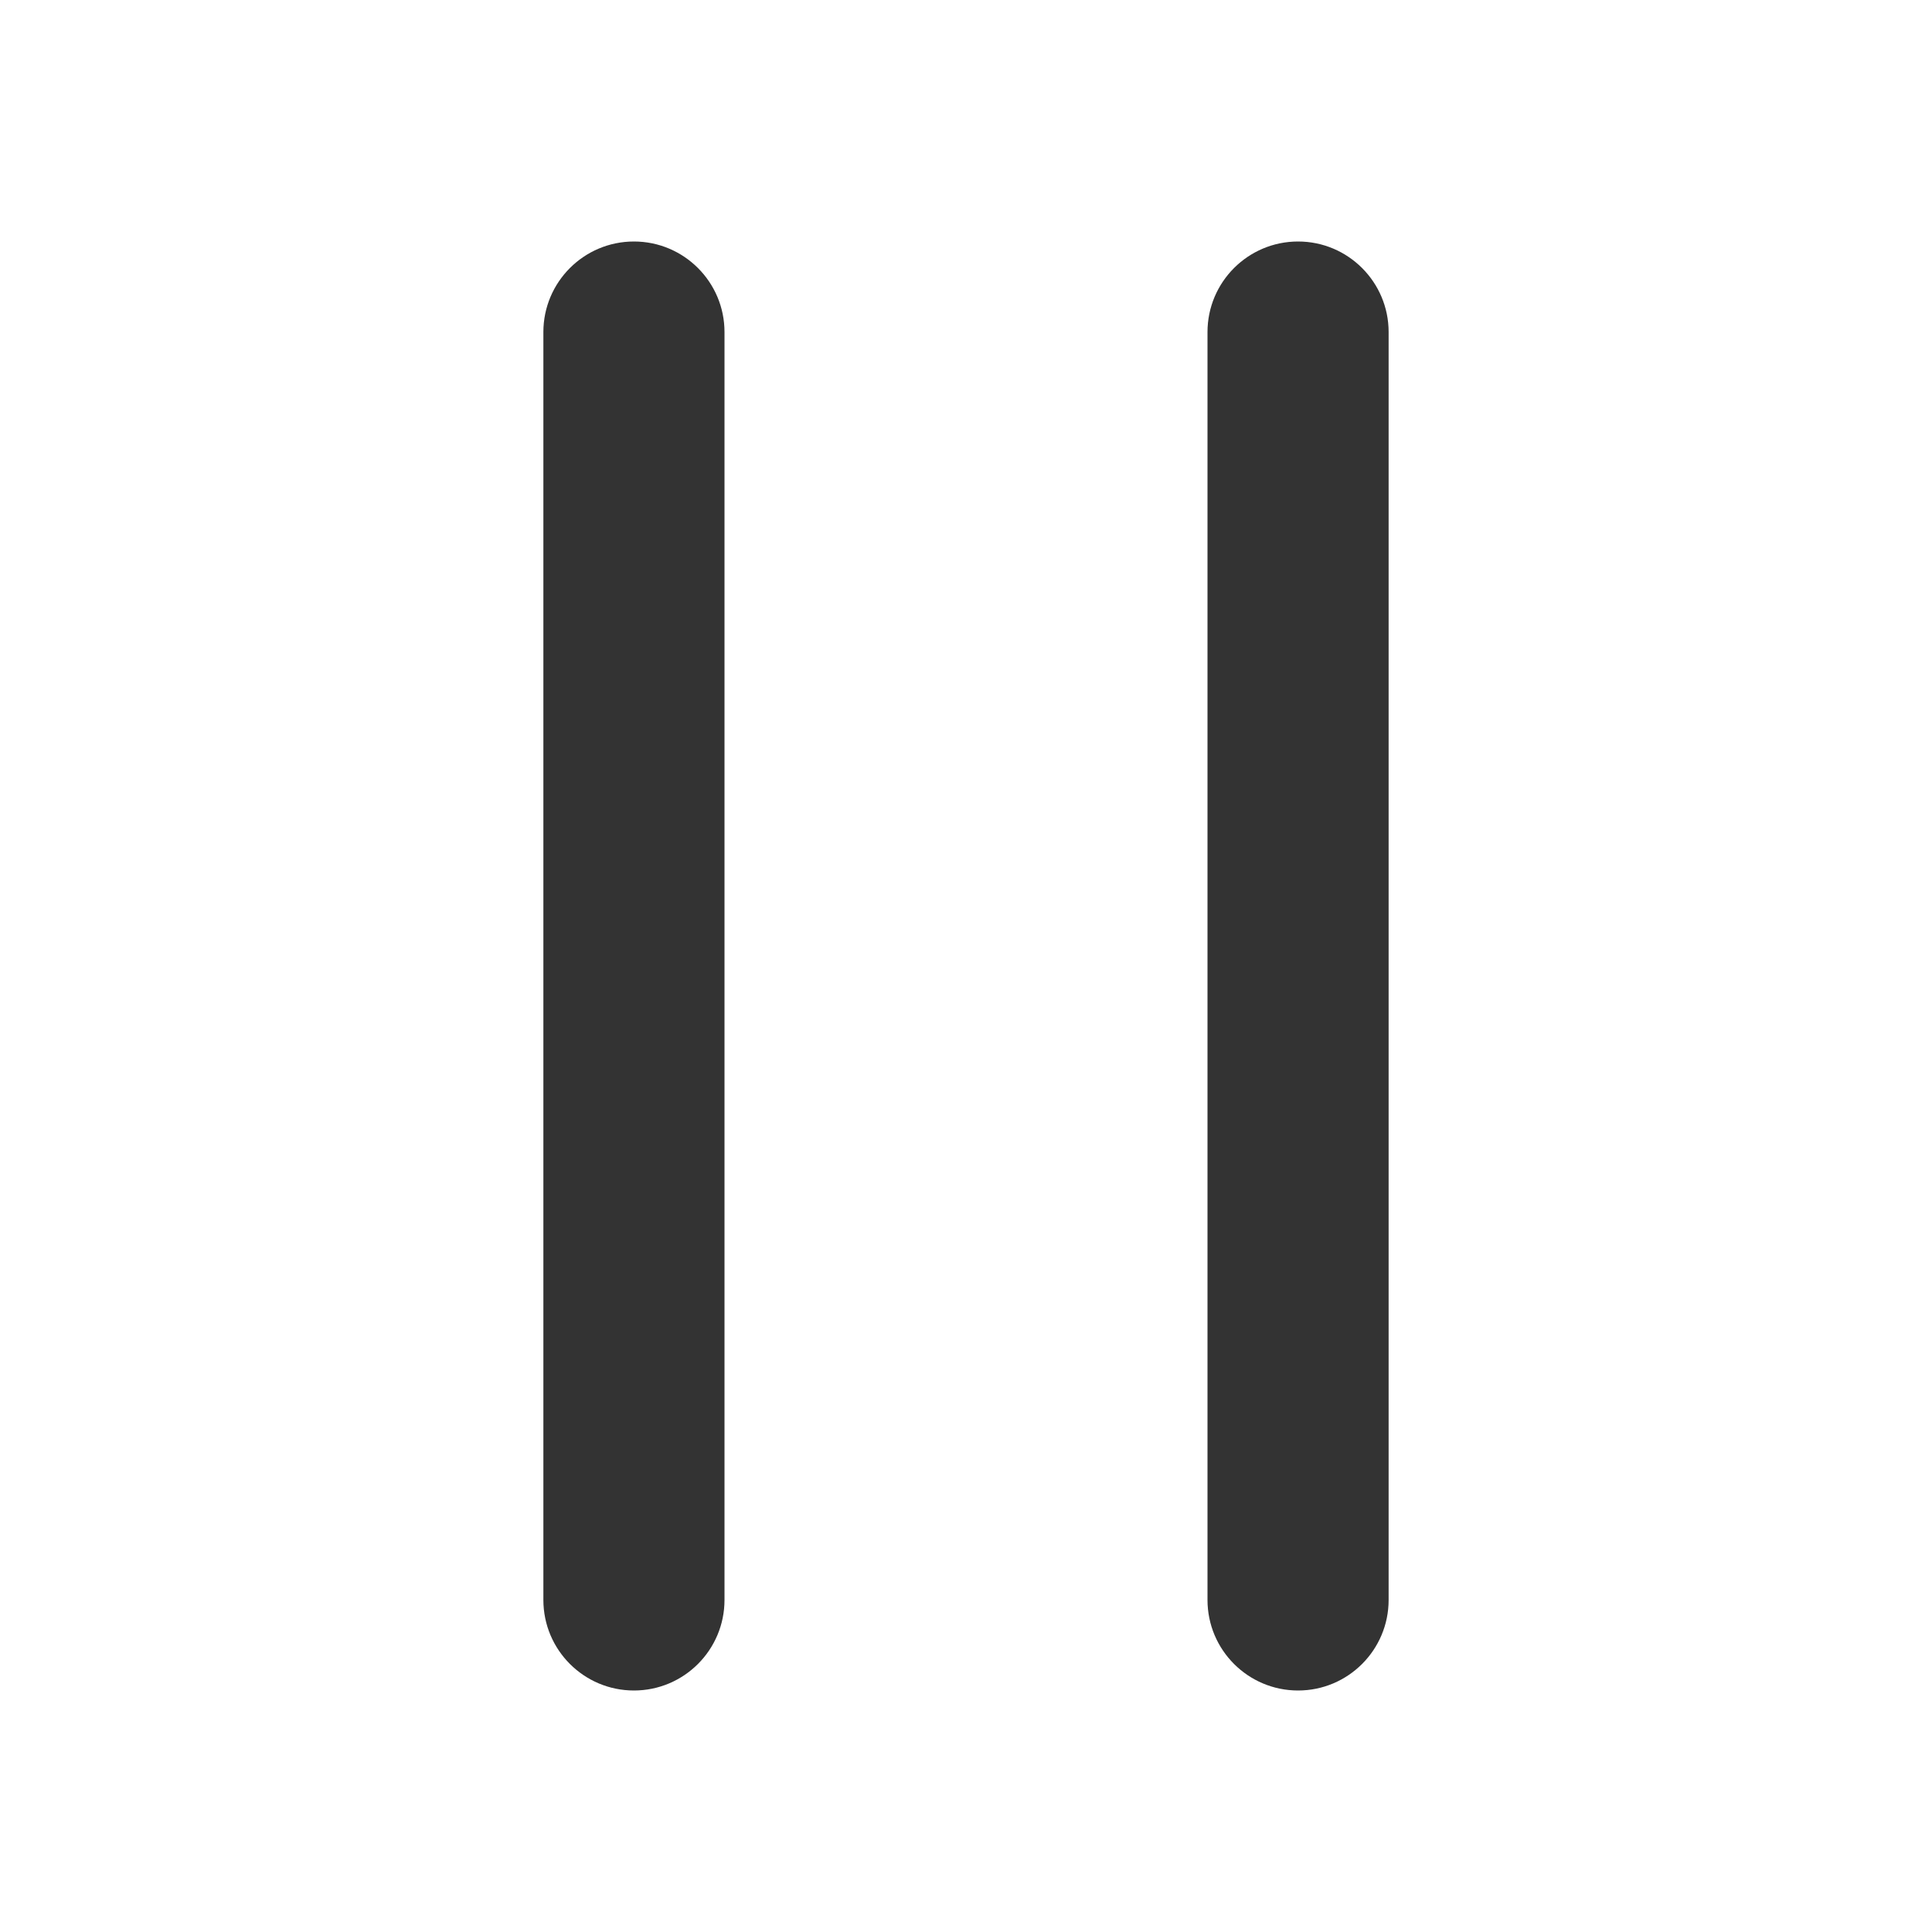
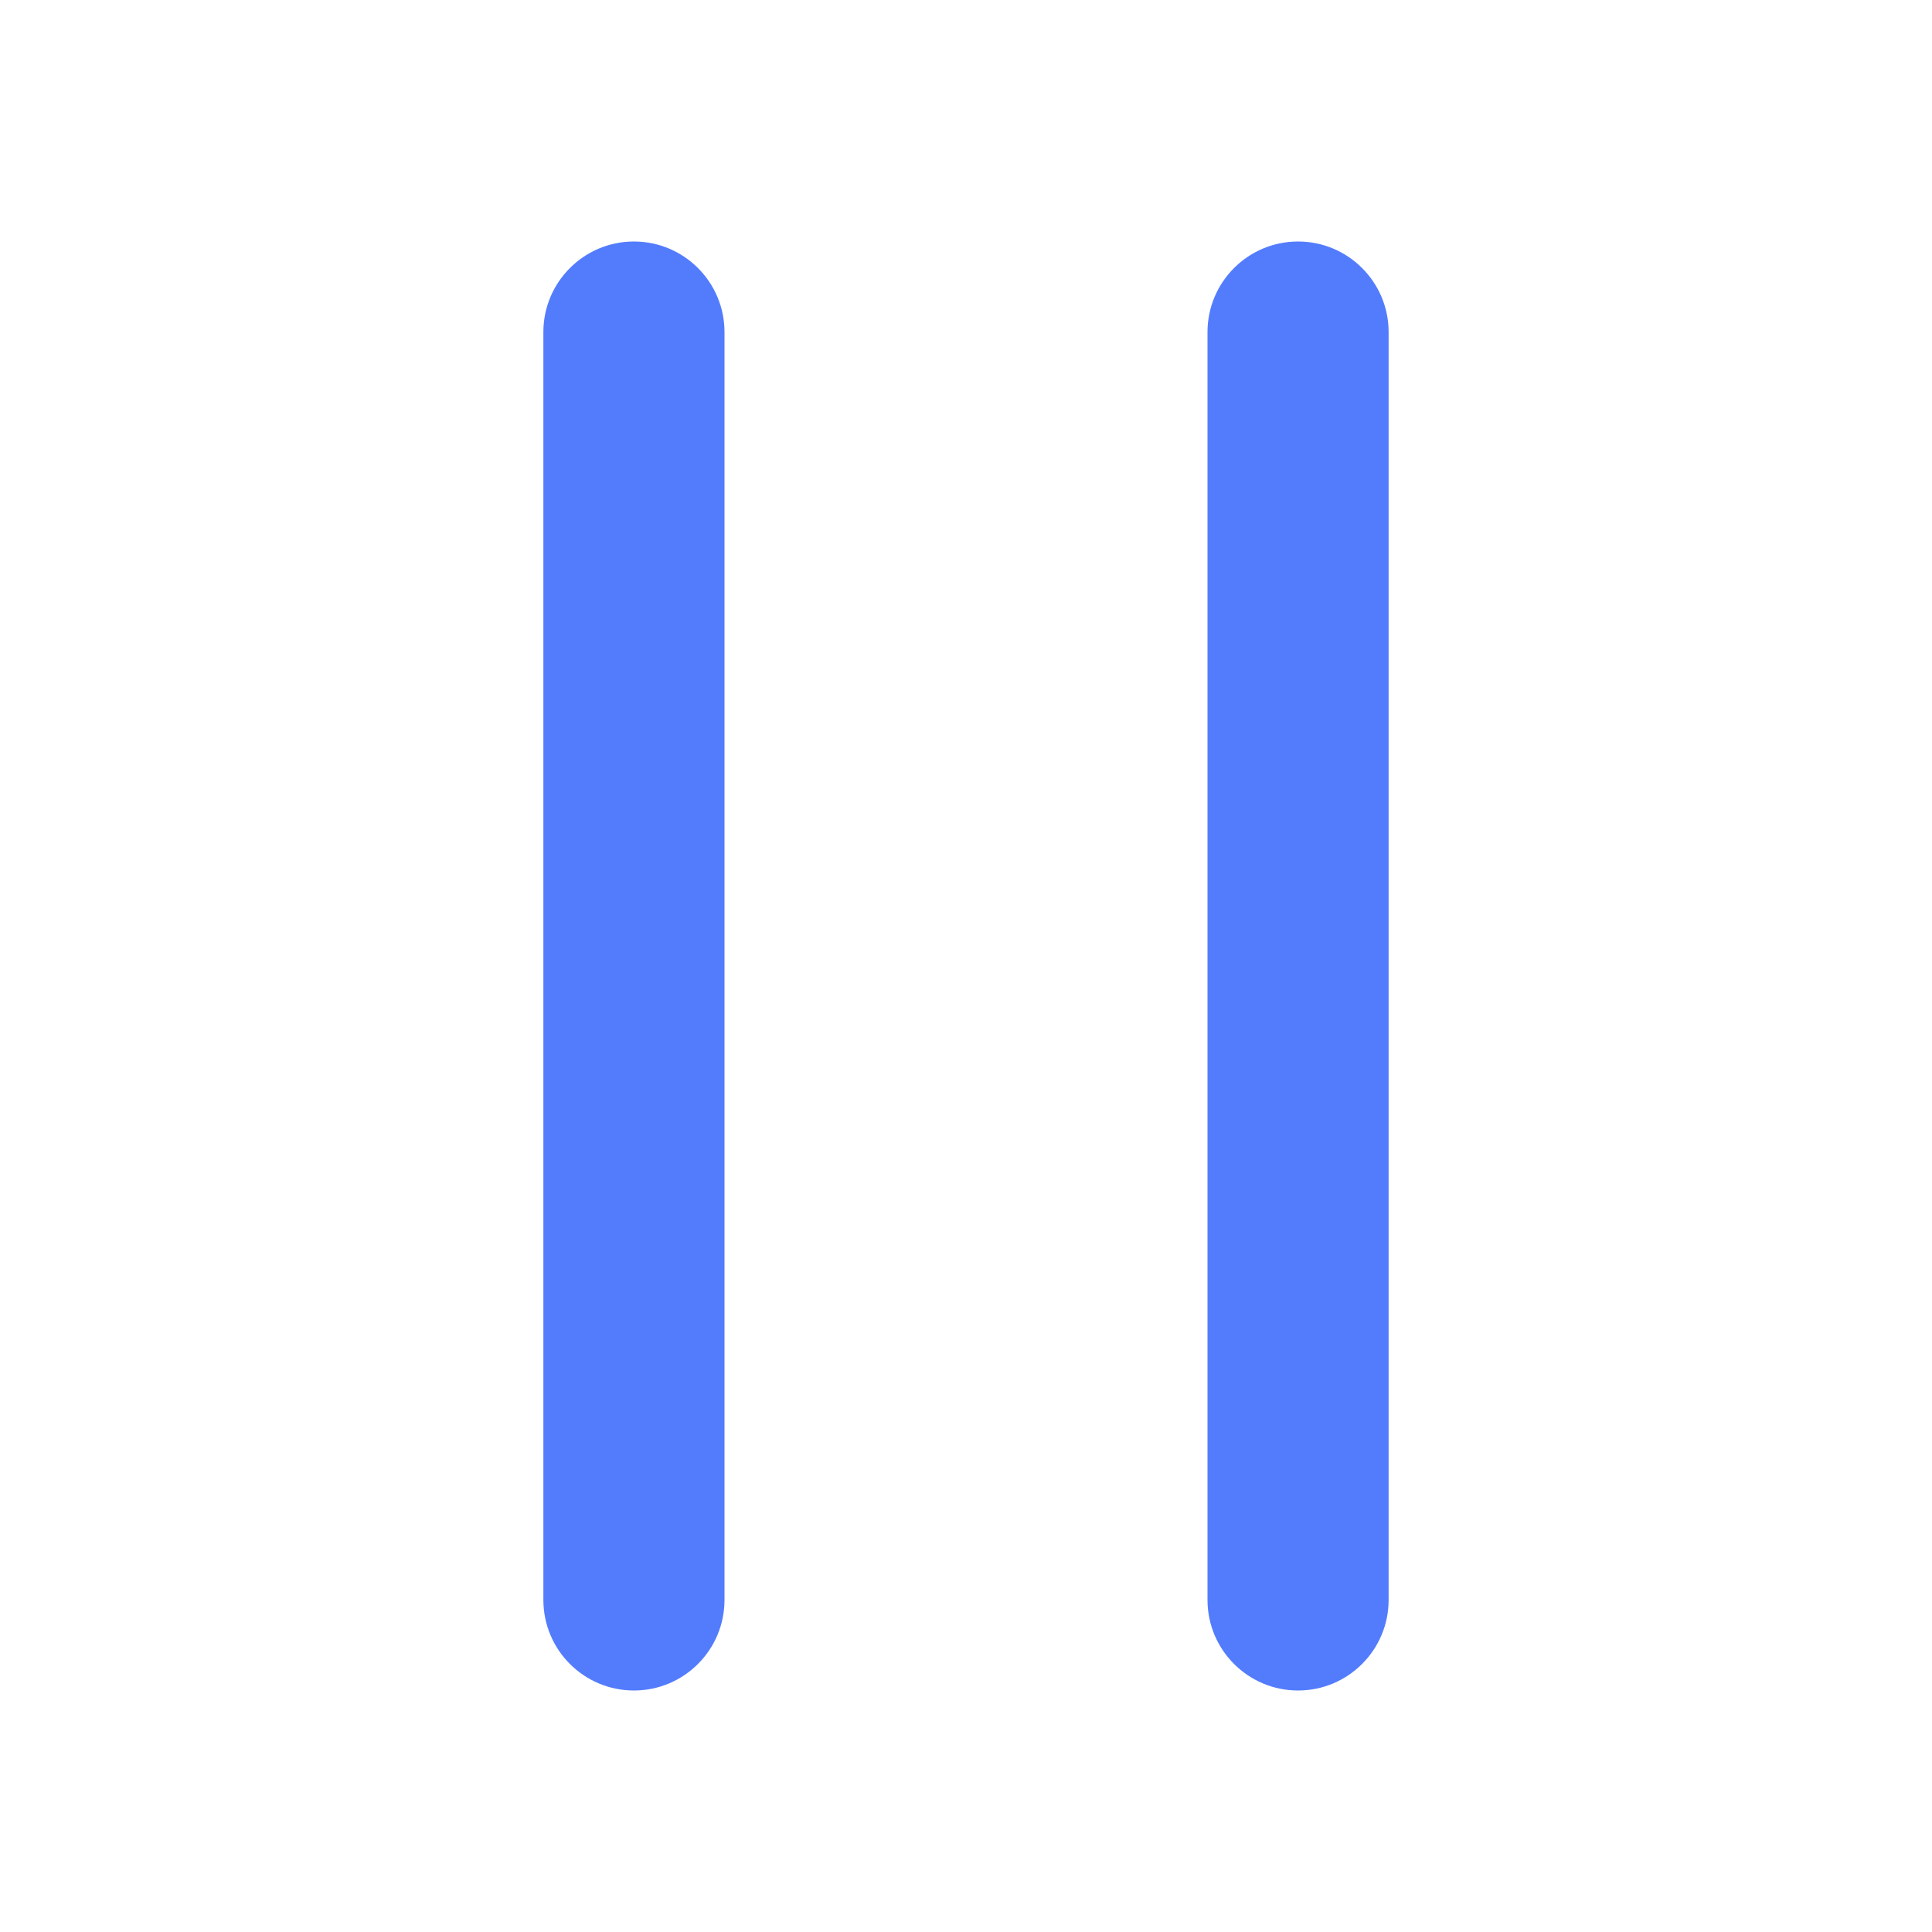
<svg xmlns="http://www.w3.org/2000/svg" width="16" height="16" viewBox="0 0 16 16">
  <g fill="none" fill-rule="evenodd">
    <path d="M0 0L16 0 16 16 0 16z" />
-     <path fill="#333" d="M10.75 2c.414 0 .75.336.75.75v10.5c0 .414-.336.75-.75.75s-.75-.336-.75-.75V2.75c0-.414.336-.75.75-.75zm-5.5 0c.414 0 .75.336.75.75v10.5c0 .414-.336.75-.75.75s-.75-.336-.75-.75V2.75c0-.414.336-.75.75-.75z" />
+     <path fill="#537CFD" d="M10.75 2c.414 0 .75.336.75.75v10.5c0 .414-.336.75-.75.75s-.75-.336-.75-.75V2.75c0-.414.336-.75.75-.75zm-5.5 0c.414 0 .75.336.75.75v10.5c0 .414-.336.75-.75.75s-.75-.336-.75-.75V2.75c0-.414.336-.75.75-.75z" />
  </g>
</svg>
